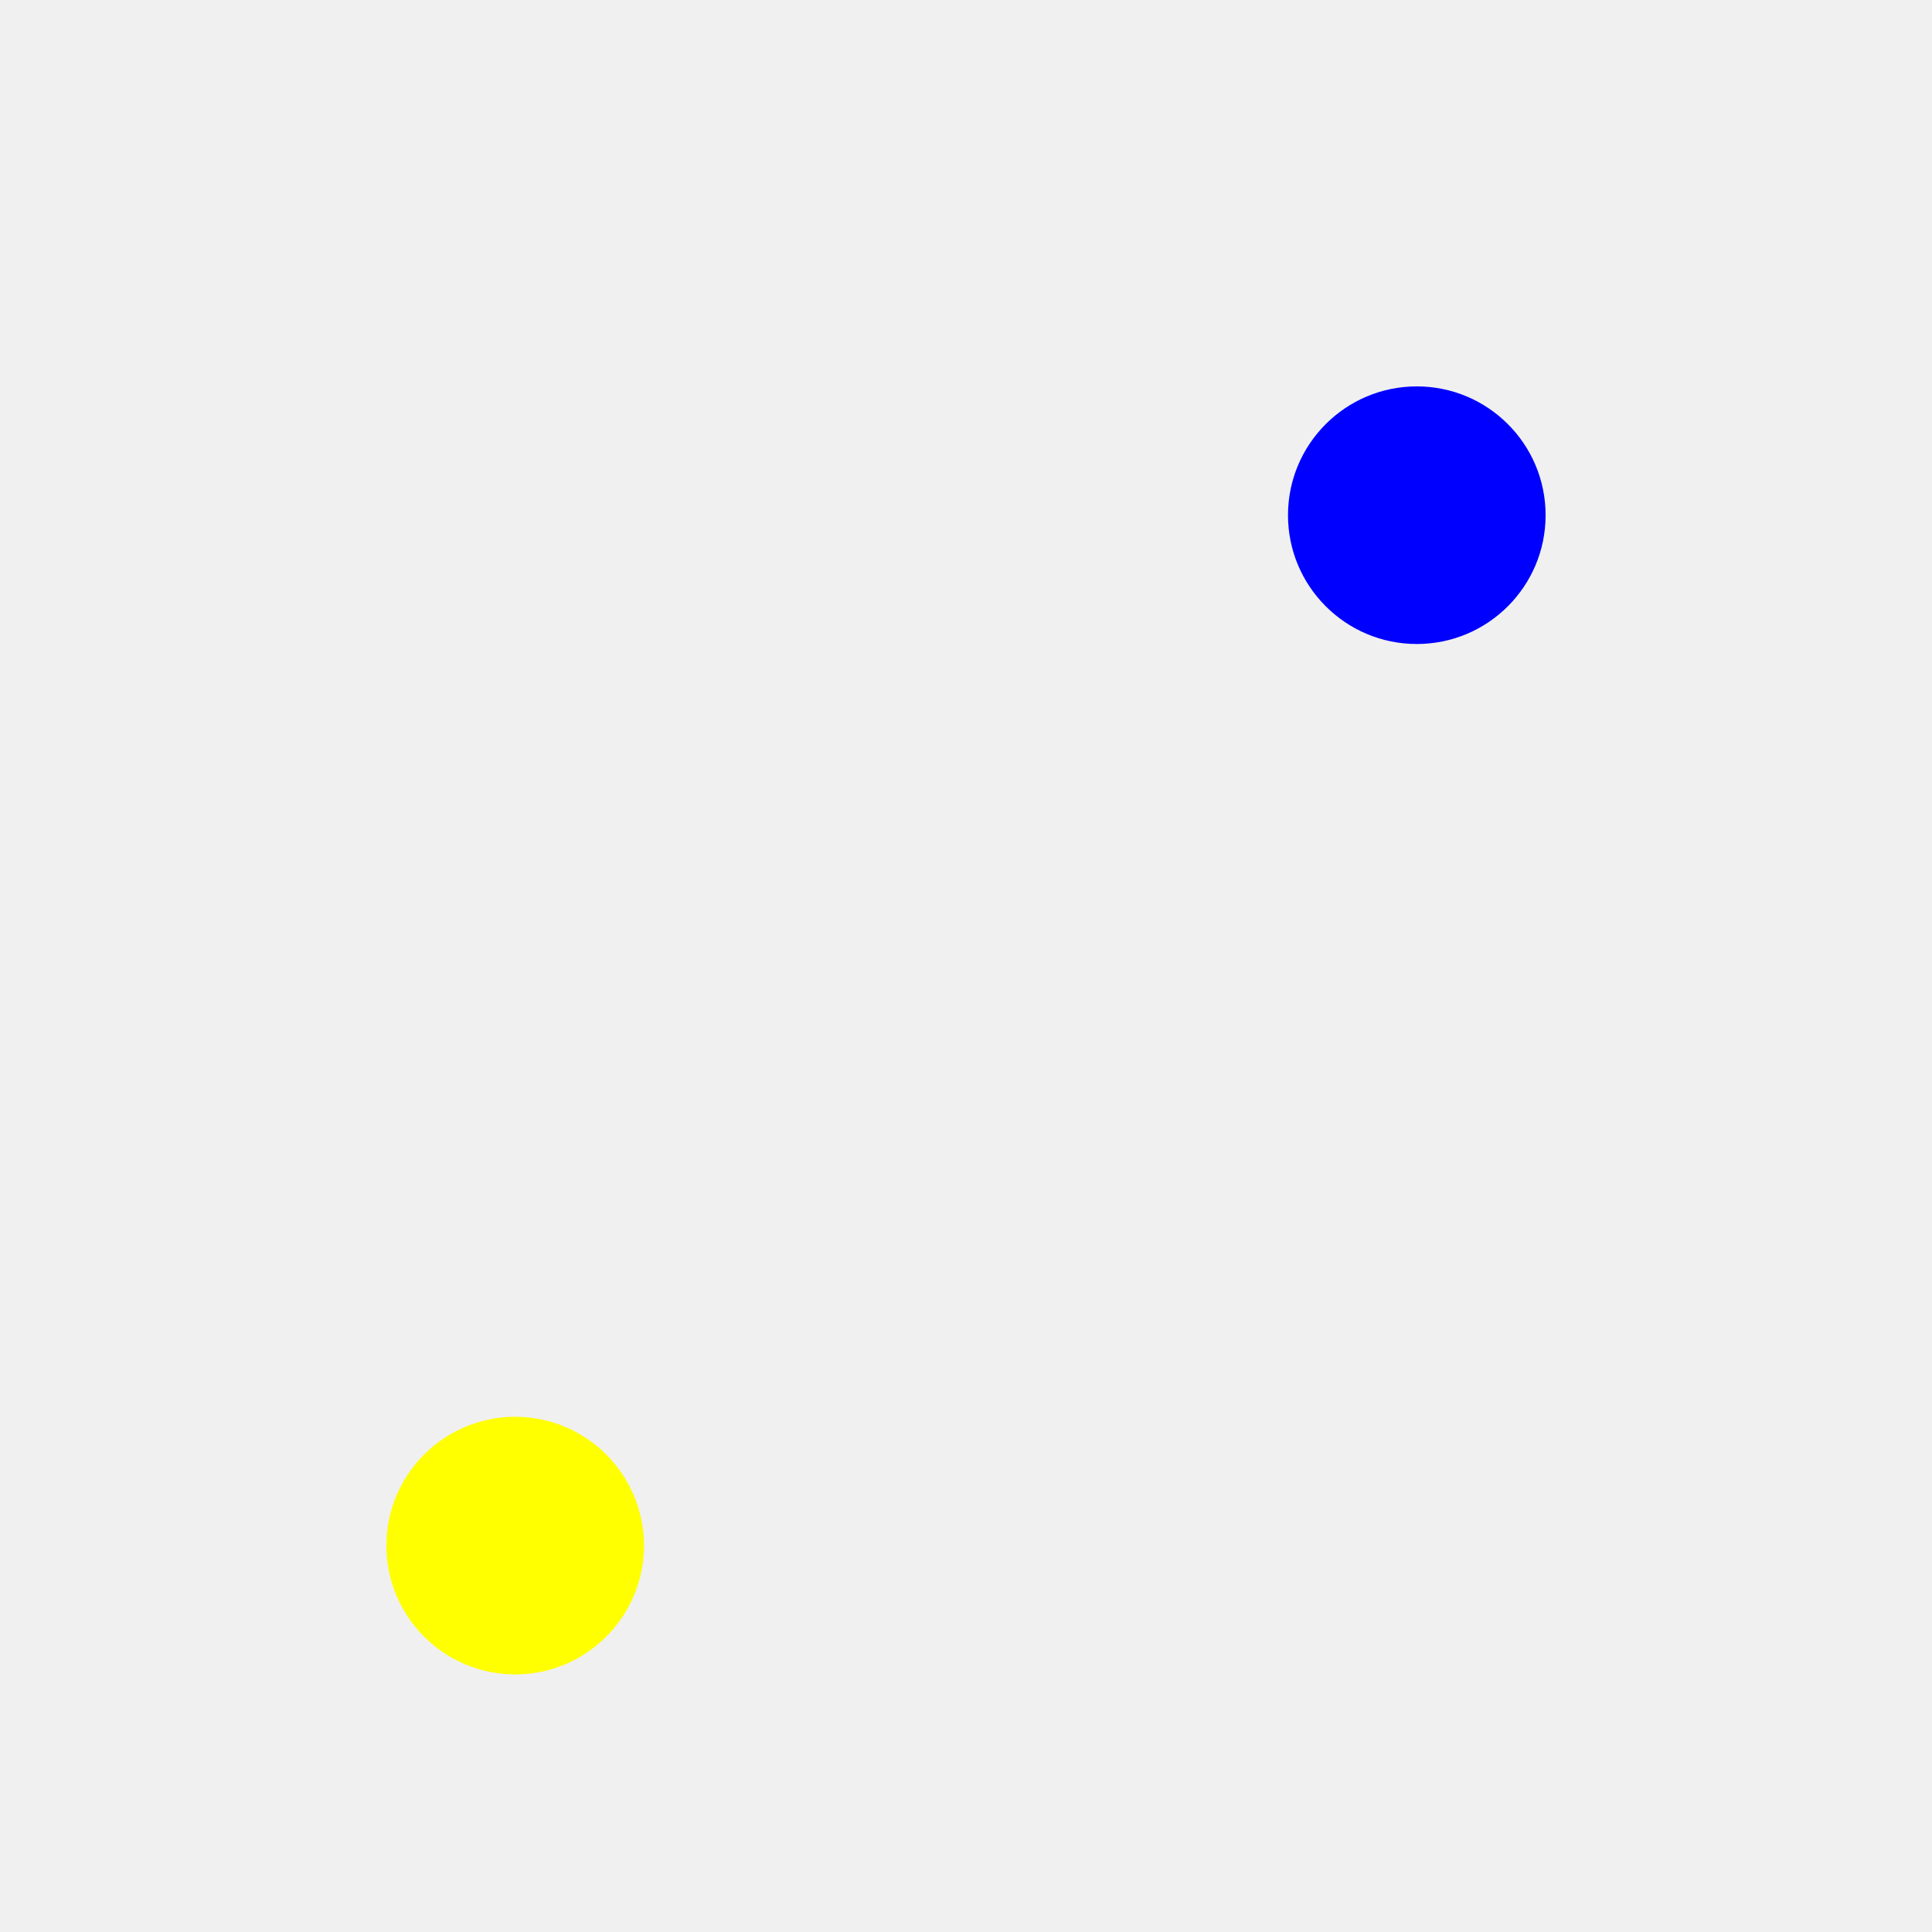
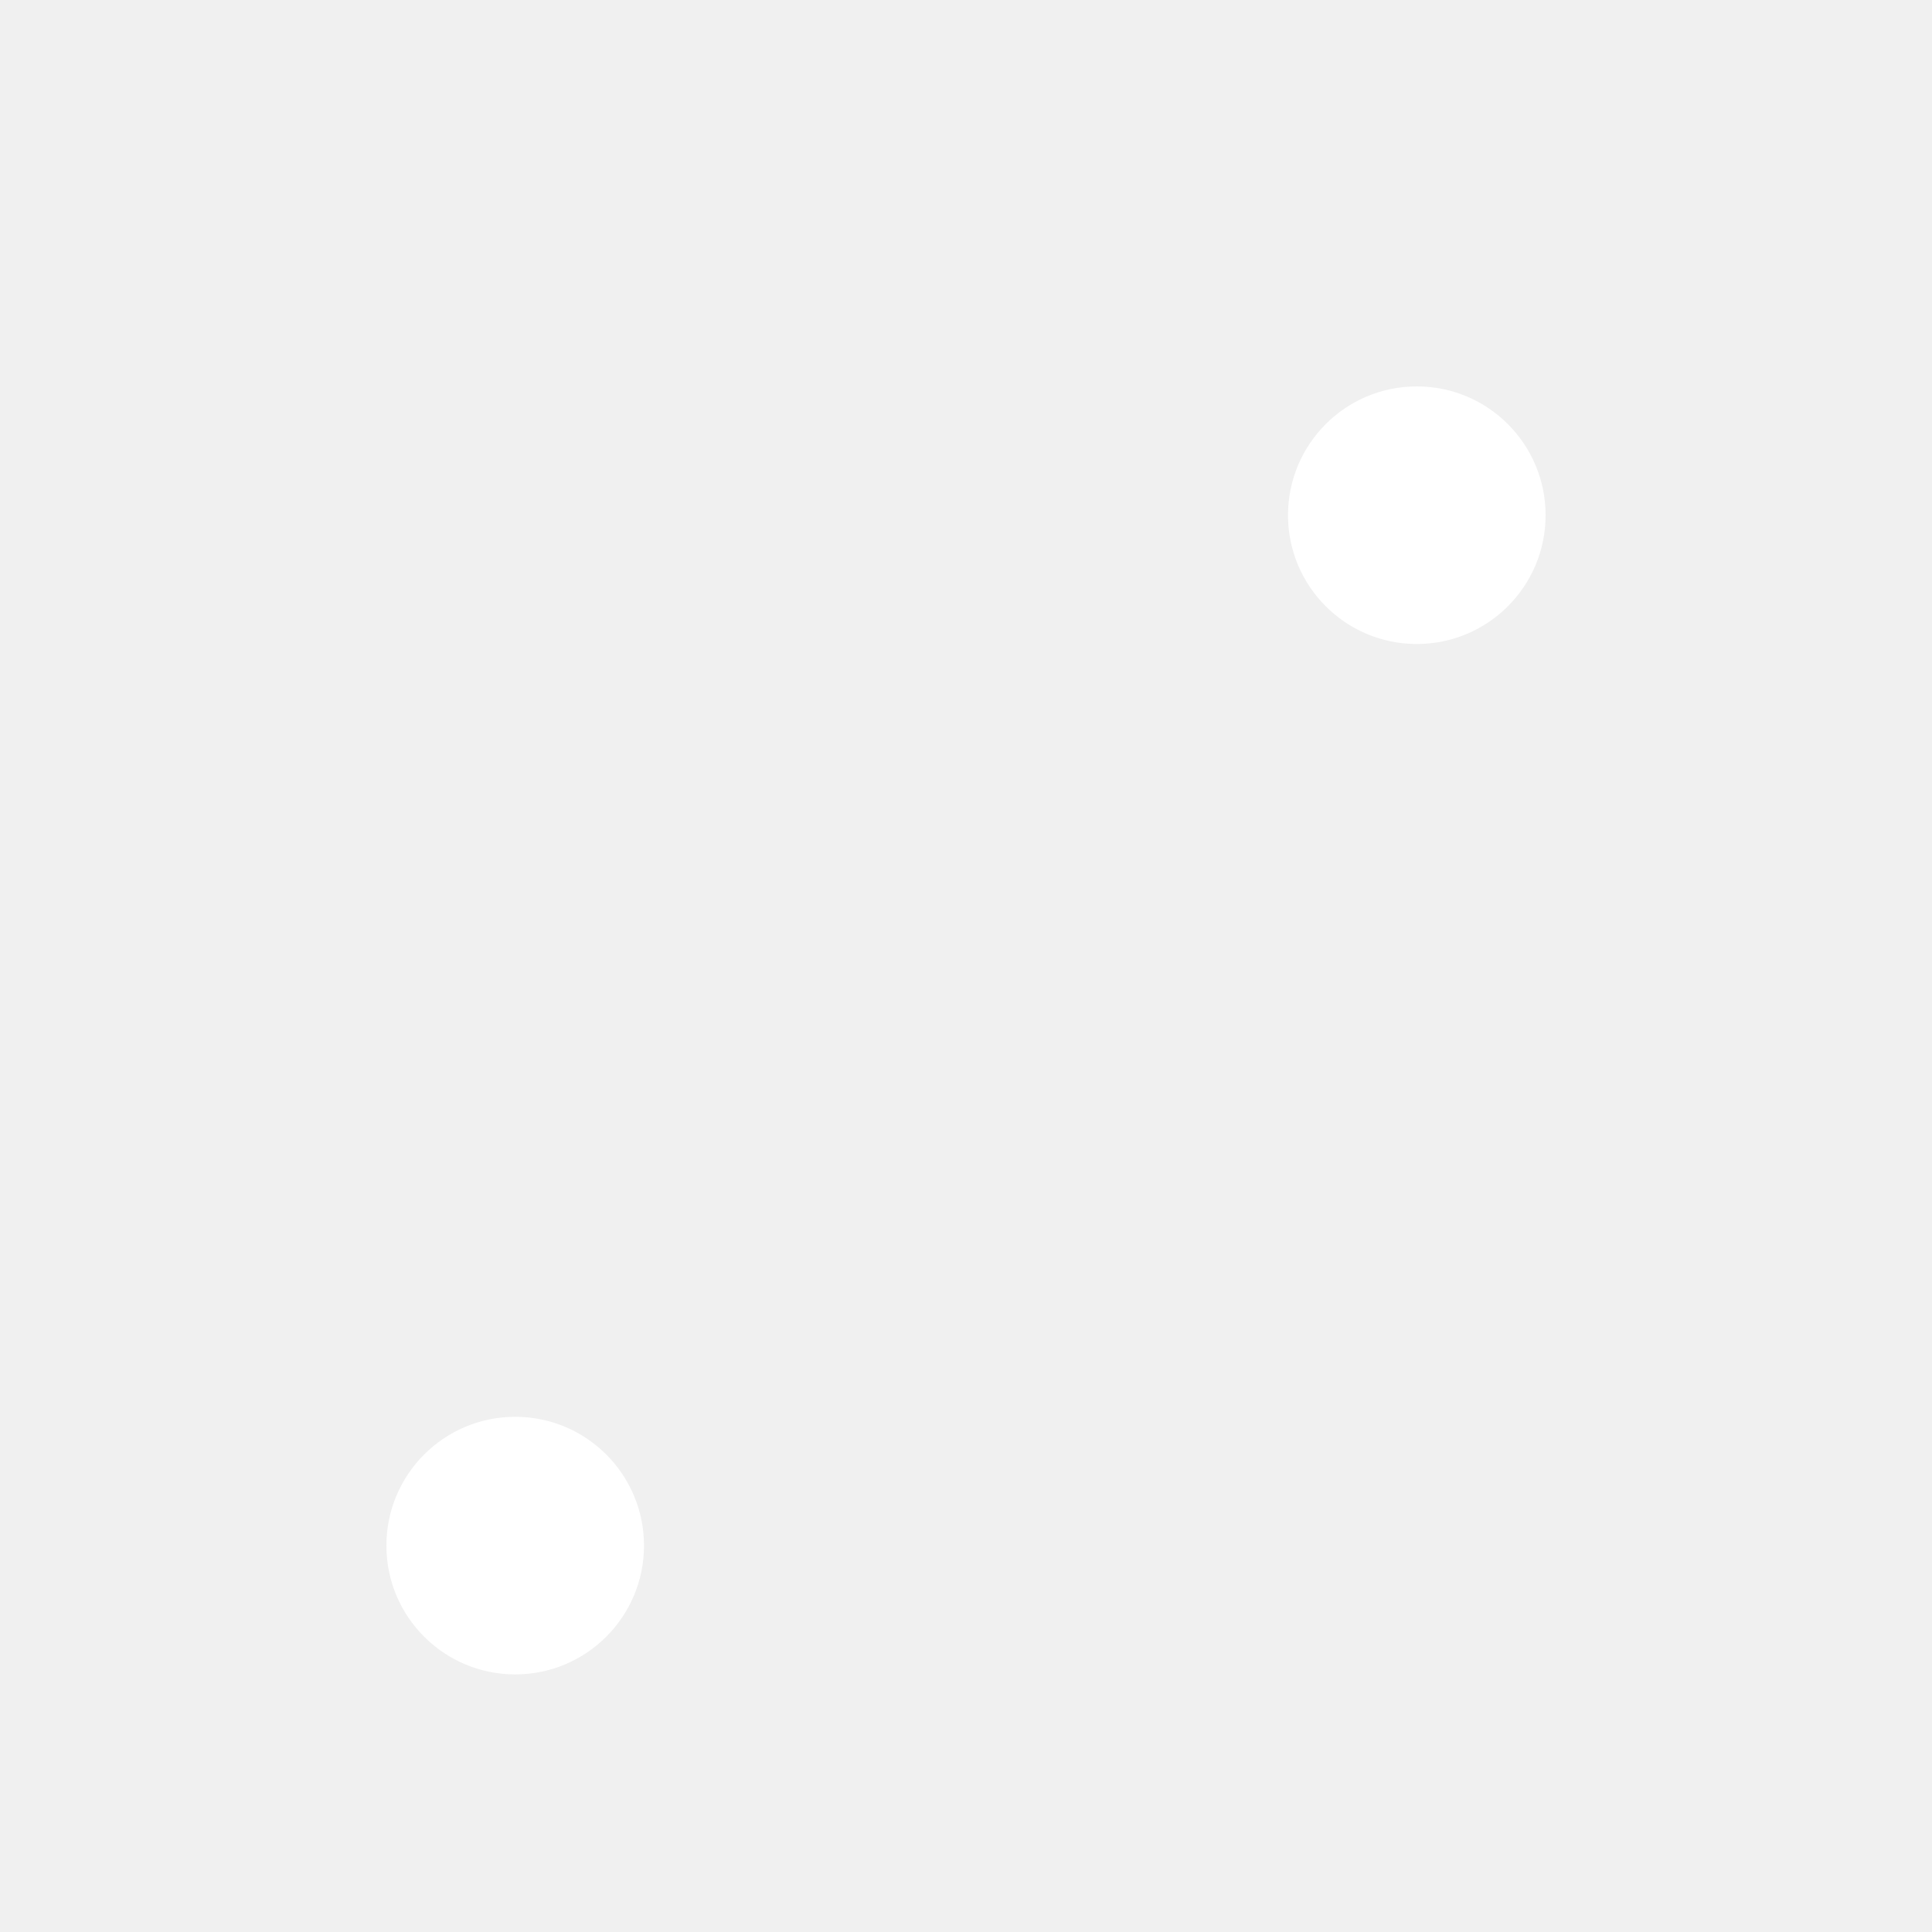
<svg xmlns="http://www.w3.org/2000/svg" viewBox="0 0 150 150" width="150" height="150">
  <rect x="5" y="10" width="140" height="140" rx="10" ry="10" fill="transparent" />=
-   <circle cx="110" cy="40" r="10" fill="blue" />
-   <circle cx="40" cy="120" r="10" fill="yellow" />
+   <circle cx="110" cy="40" r="10" fill="white" />
+   <circle cx="40" cy="120" r="10" fill="white" />
</svg>
